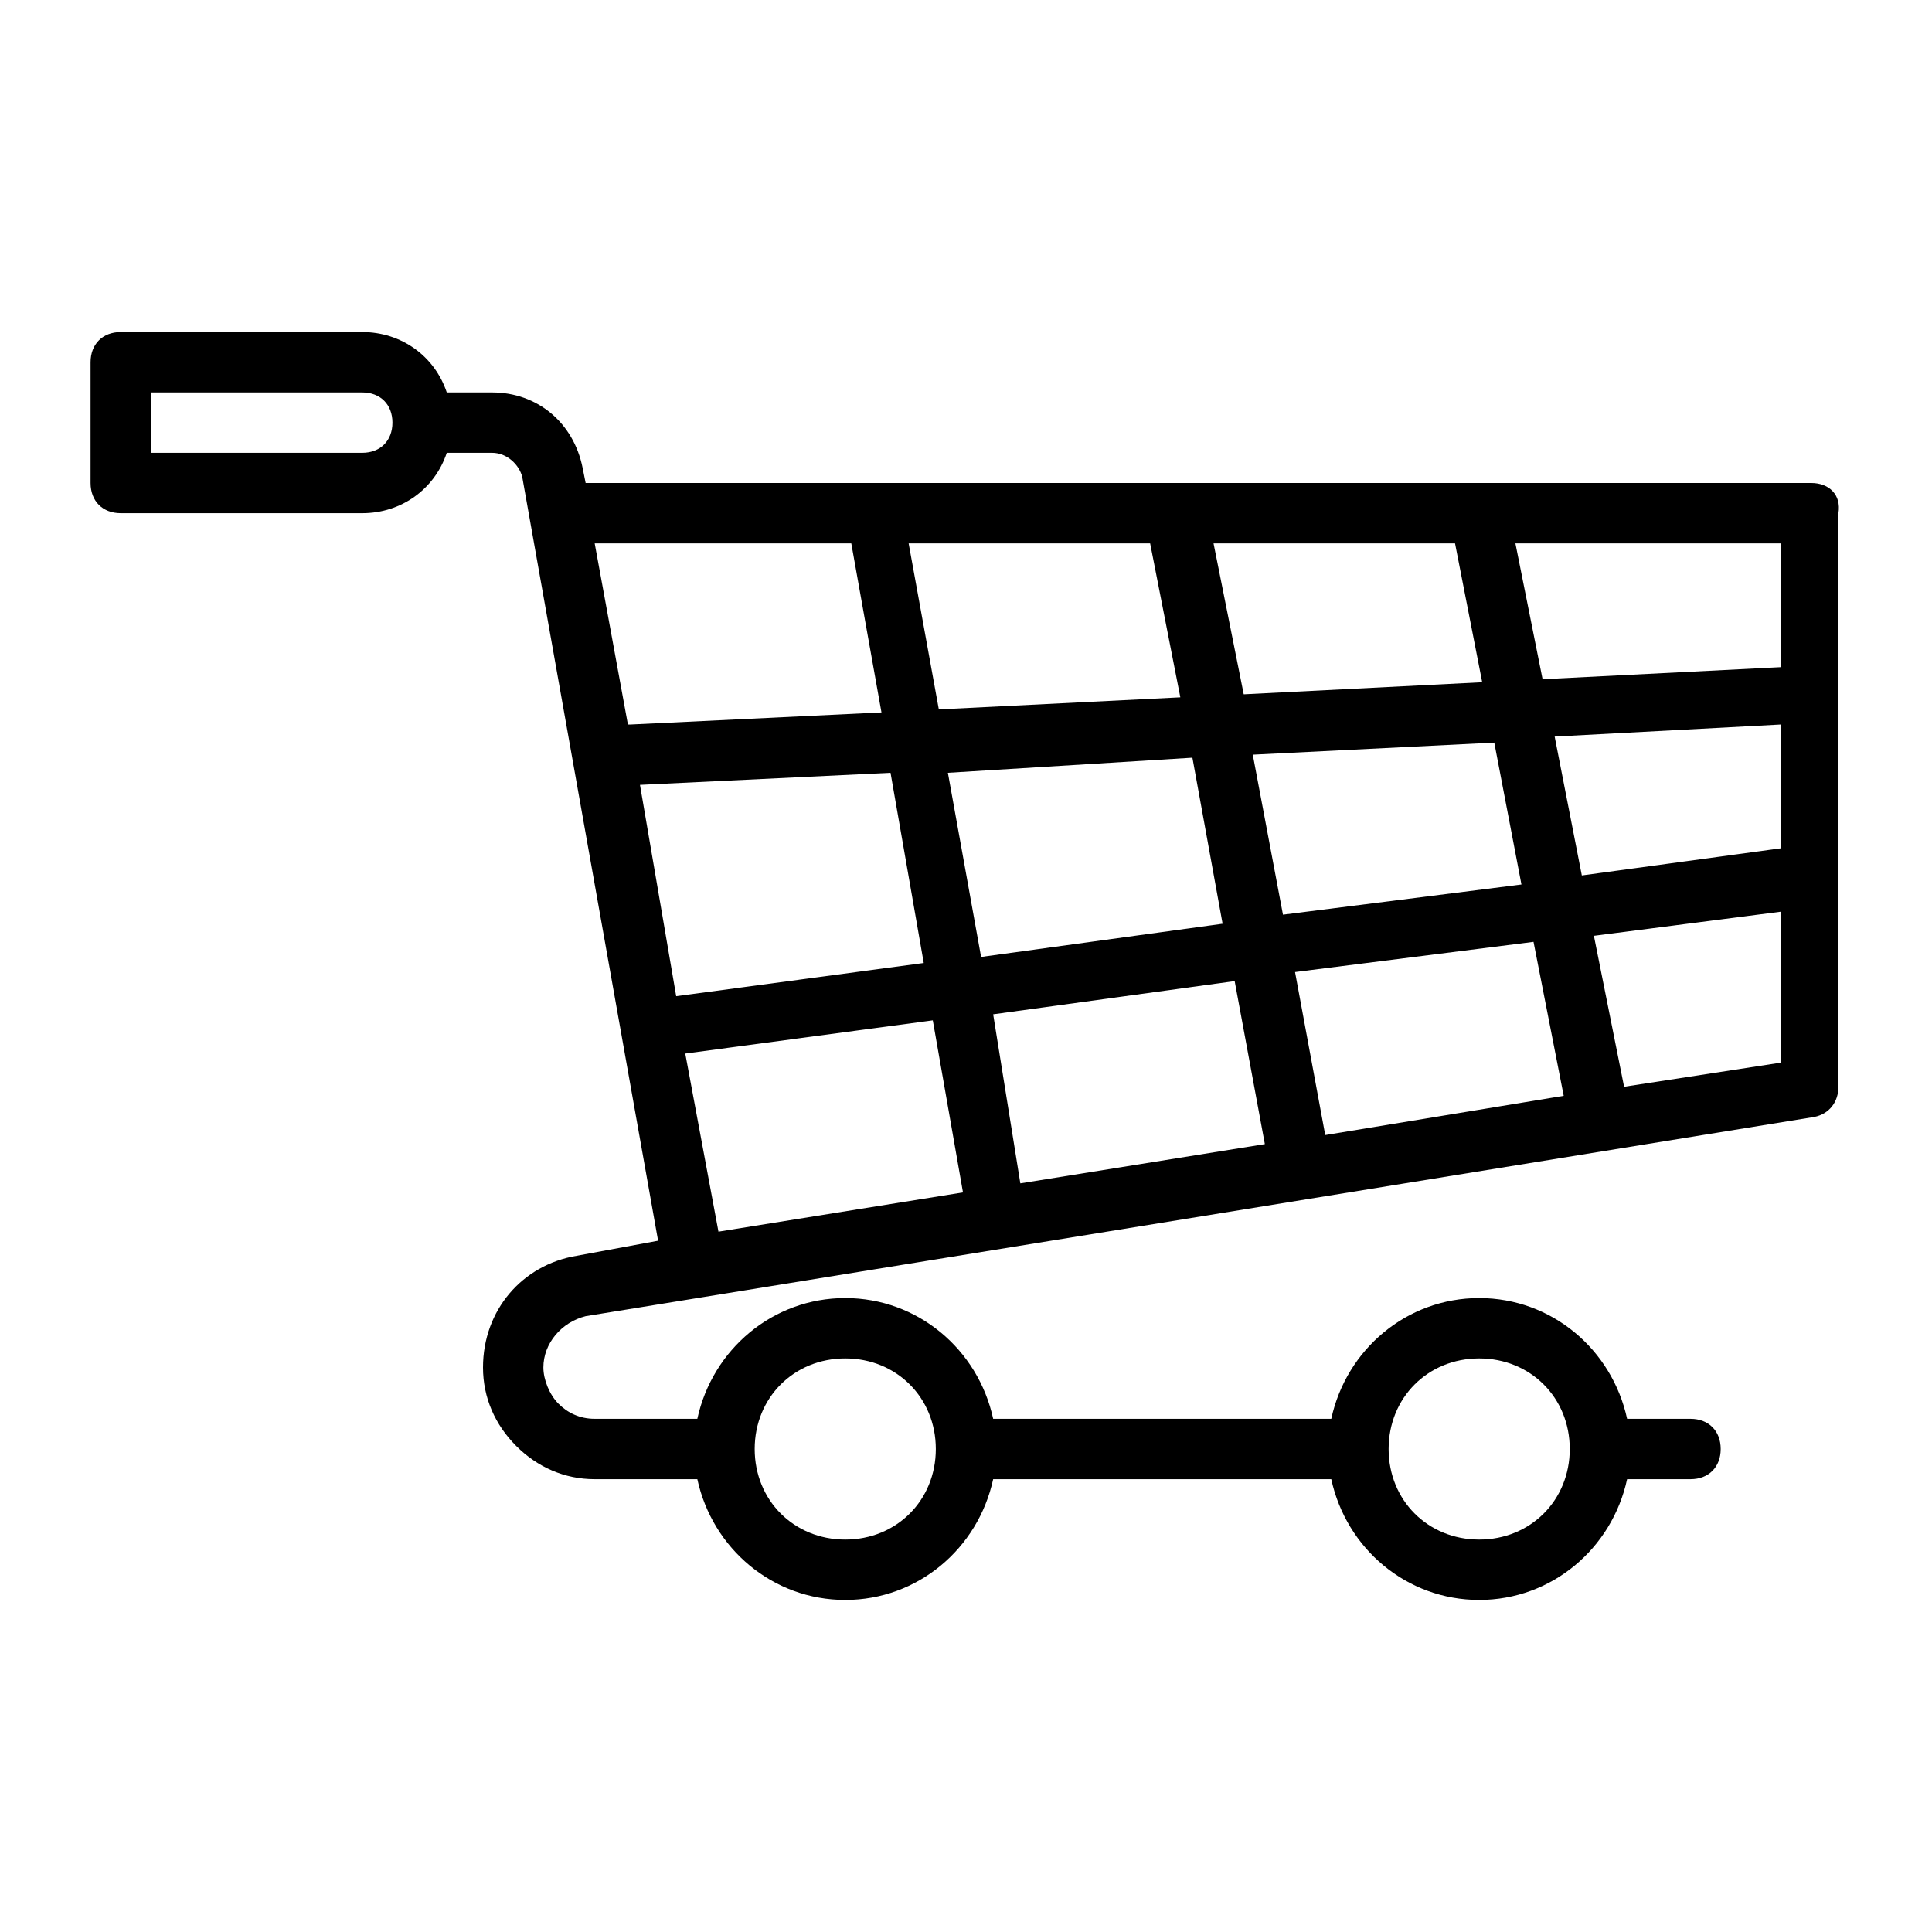
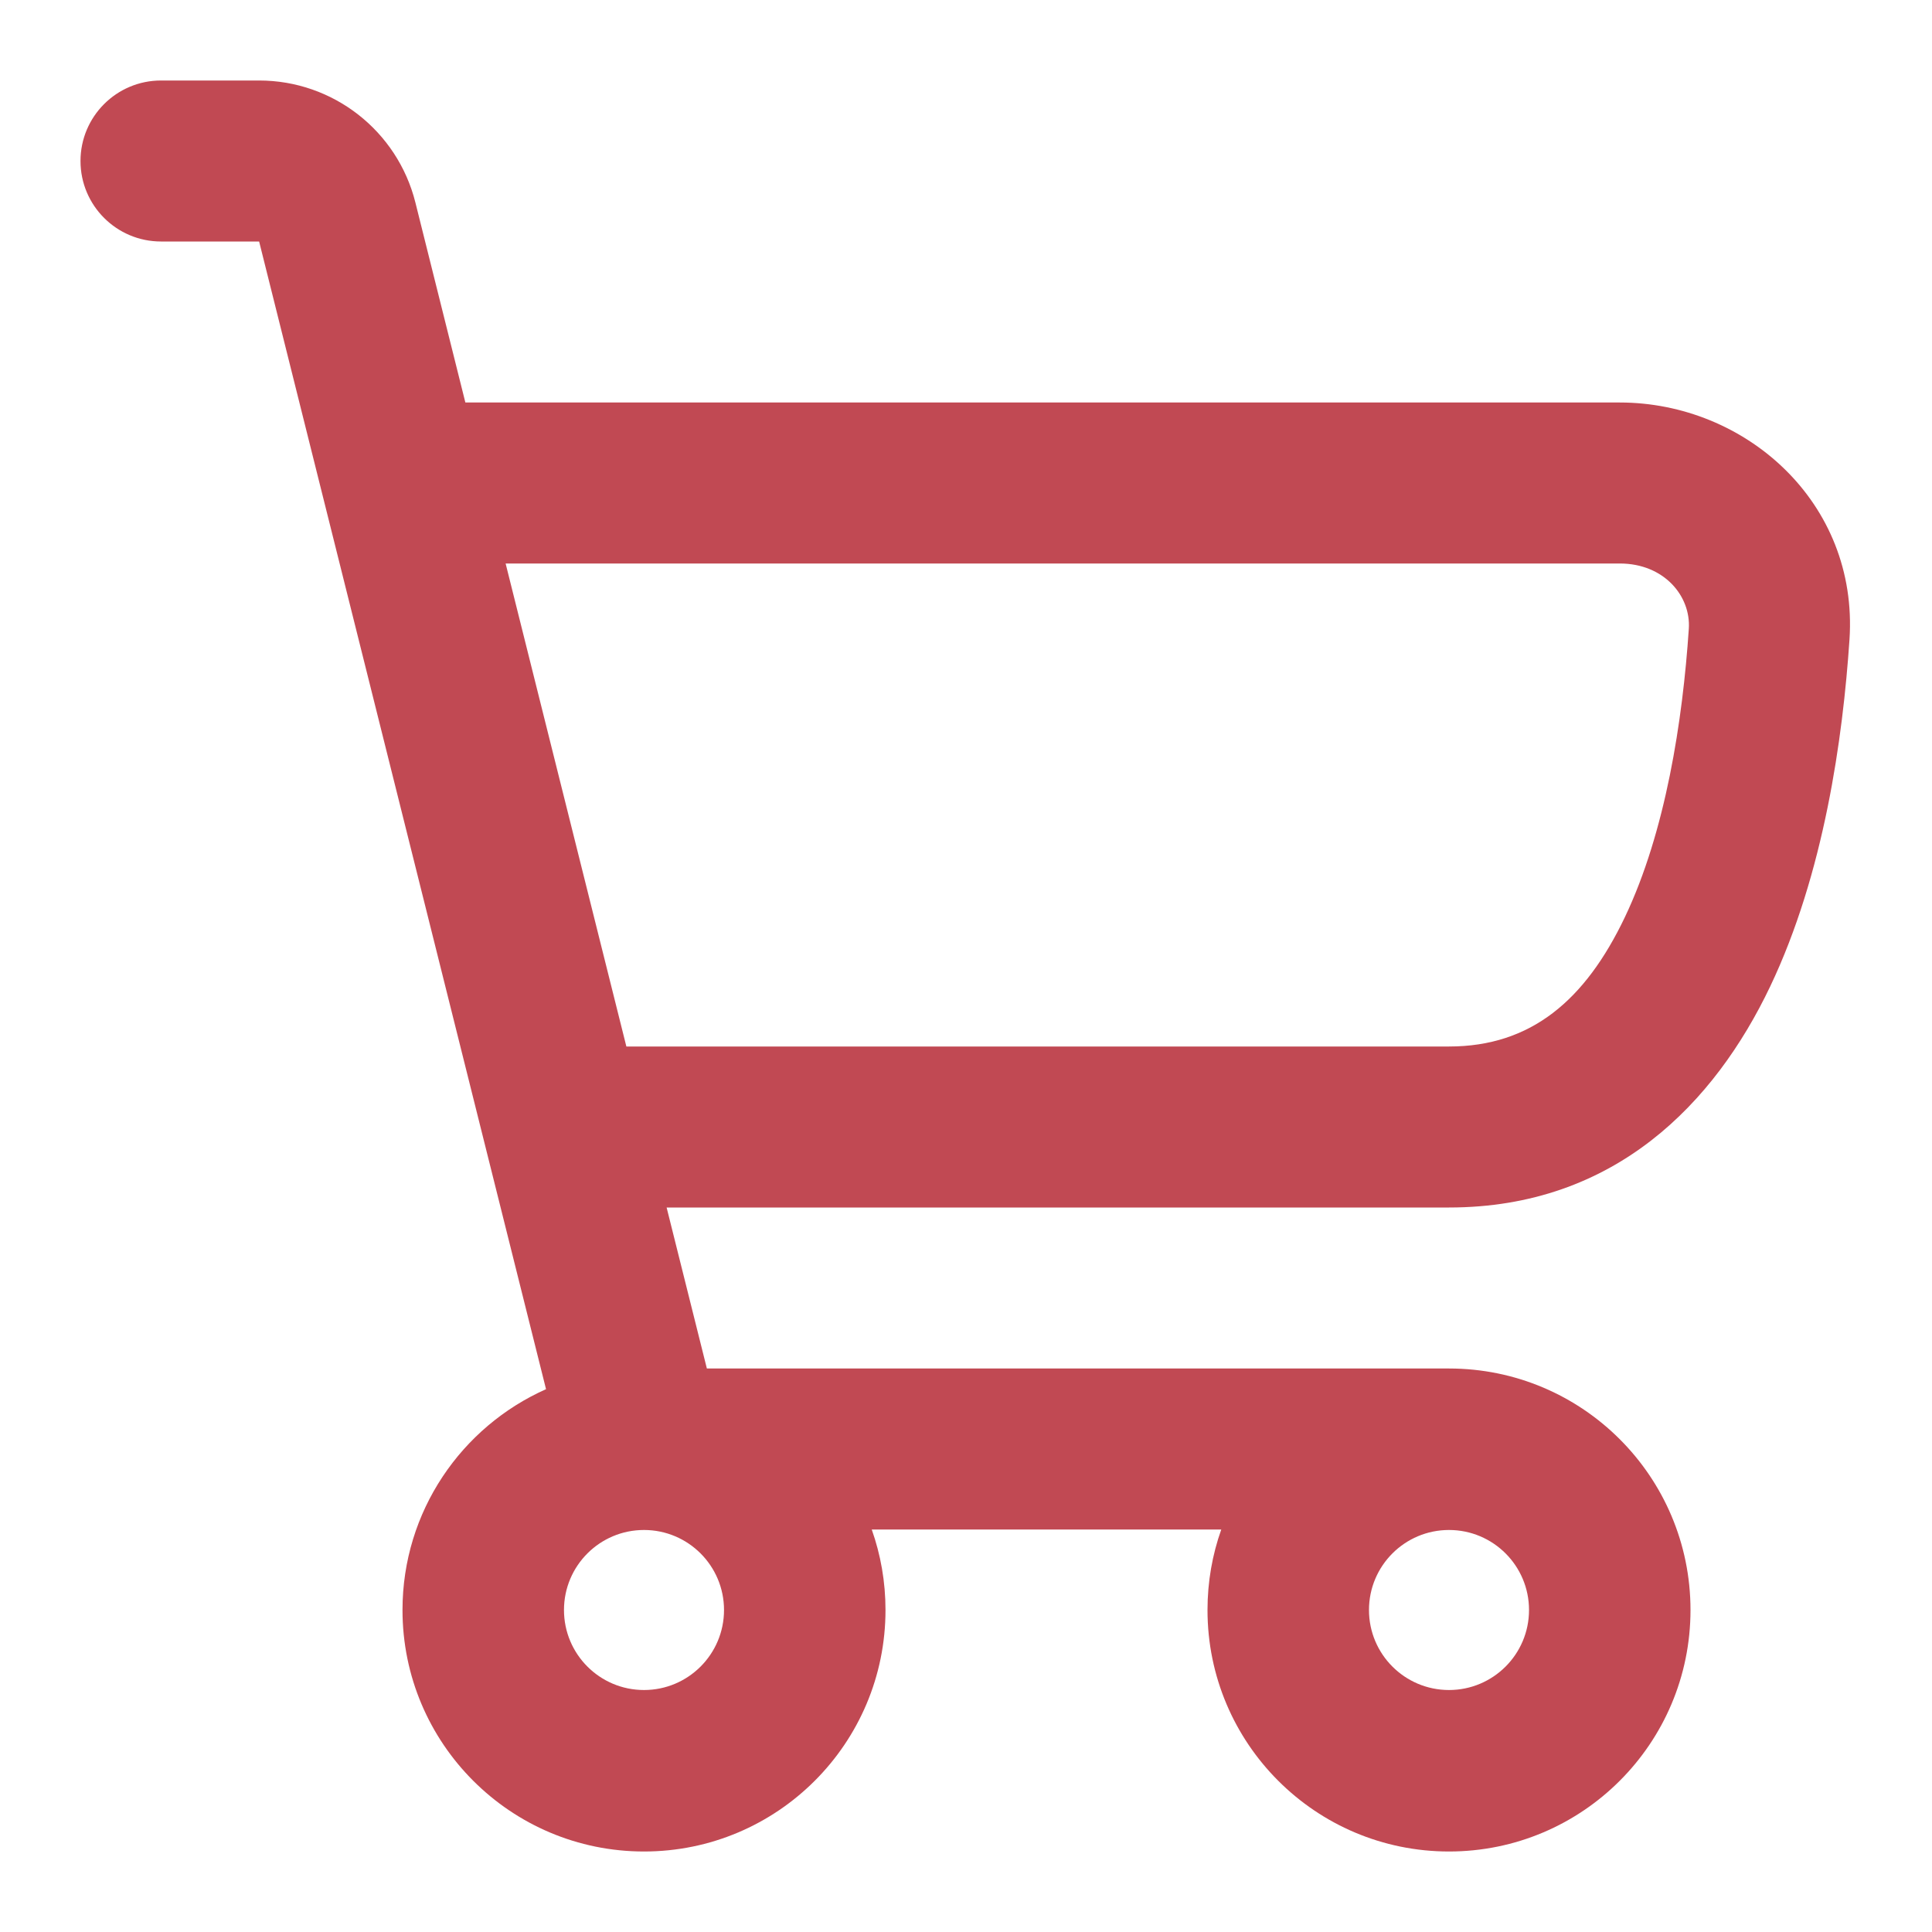
- <svg xmlns="http://www.w3.org/2000/svg" fill="#000000" width="32px" height="32px" viewBox="0 0 64 64" version="1.1" xml:space="preserve">
-   <g id="smart_lamp" />
-   <g id="e-wallet" />
-   <g id="virtual_reality" />
-   <g id="payment" />
-   <g id="cloud_storage" />
-   <g id="security_camera" />
-   <g id="smart_home" />
-   <g id="connection" />
-   <g id="game" />
-   <g id="drone" />
-   <g id="smart_car" />
-   <g id="camera" />
-   <g id="online_business" />
-   <g id="smartwatch" />
-   <g id="online_shopping">
-     <path d="M60,16H19.4l-0.1-0.5C19,14,17.8,13,16.3,13h-1.5c-0.4-1.2-1.5-2-2.8-2H4c-0.6,0-1,0.4-1,1v4c0,0.6,0.4,1,1,1h8   c1.3,0,2.4-0.8,2.8-2h1.5c0.5,0,0.9,0.4,1,0.8l4.5,25.3l-2.7,0.5c-1.8,0.3-3.1,1.8-3.1,3.7c0,1,0.4,1.9,1.1,2.6   c0.7,0.7,1.6,1.1,2.6,1.1h3.4c0.5,2.3,2.5,4,4.9,4s4.4-1.7,4.9-4h11.2c0.5,2.3,2.5,4,4.9,4s4.4-1.7,4.9-4H56c0.6,0,1-0.4,1-1   s-0.4-1-1-1h-2.1c-0.5-2.3-2.5-4-4.9-4s-4.4,1.7-4.9,4H32.9c-0.5-2.3-2.5-4-4.9-4s-4.4,1.7-4.9,4h-3.4c-0.5,0-0.9-0.2-1.2-0.5   c-0.3-0.3-0.5-0.8-0.5-1.2c0-0.8,0.6-1.5,1.4-1.7l3.7-0.6c0,0,0,0,0,0l37-6c0.5-0.1,0.8-0.5,0.8-1V17C61,16.4,60.6,16,60,16z    M12,15H5v-2h7c0.6,0,1,0.4,1,1S12.6,15,12,15z M49,45c1.7,0,3,1.3,3,3s-1.3,3-3,3s-3-1.3-3-3S47.3,45,49,45z M28,45   c1.7,0,3,1.3,3,3s-1.3,3-3,3s-3-1.3-3-3S26.3,45,28,45z M22.7,34.9l8.2-1.1l1,5.7l-8.1,1.3L22.7,34.9z M39.1,23.1l-8,0.4l-1-5.5h8   L39.1,23.1z M40.2,18h8l0.9,4.6L41.2,23L40.2,18z M39.5,25.1l1,5.5l-8,1.1l-1.1-6.1L39.5,25.1z M30.6,31.9l-8.2,1.1L21.2,26   l8.3-0.4L30.6,31.9z M32.9,33.6l8-1.1l1,5.4l-8.1,1.3L32.9,33.6z M42.9,32.2l7.9-1l1,5.1l-7.9,1.3L42.9,32.2z M42.5,30.3l-1-5.3   l8-0.4l0.9,4.7L42.5,30.3z M51.5,24.4l7.5-0.4v4.1L52.4,29L51.5,24.4z M59,22.1l-7.9,0.4L50.2,18H59V22.1z M28.2,18l1,5.6L20.9,24   c-0.1,0-0.1,0-0.1,0l-1.1-6H28.2z M53.8,36l-1-5l6.2-0.8v5L53.8,36z" />
-   </g>
-   <g id="smart_Television" />
-   <g id="security" />
-   <g id="communication" />
-   <g id="remote_control" />
-   <g id="satelite_dish" />
+ <svg xmlns="http://www.w3.org/2000/svg" width="48px" height="48px" viewBox="0 0 24 24" fill="#C14953">
+   <path fill-rule="evenodd" clip-rule="evenodd" d="M2 1C1.448 1 1 1.448 1 2C1 2.552 1.448 3 2 3H3.219L6.783 17.257C5.733 17.724 5 18.776 5 20C5 21.657 6.343 23 8 23C9.657 23 11 21.657 11 20C11 19.649 10.94 19.313 10.829 19H15.171C15.06 19.313 15 19.649 15 20C15 21.657 16.343 23 18 23C19.657 23 21 21.657 21 20C21 18.343 19.657 17 18 17H8.781L8.281 15H18C20.064 15 21.302 13.696 21.989 12.256C22.66 10.849 22.893 9.167 22.975 7.944C23.088 6.24 21.68 5 20.121 5H5.781L5.16 2.515C4.937 1.625 4.137 1 3.219 1H2ZM18 13H7.781L6.281 7H20.121C20.674 7 21.006 7.407 20.979 7.811C20.903 8.952 20.691 10.332 20.184 11.395C19.692 12.425 19.02 13 18 13ZM18 20.994C17.451 20.994 17.006 20.549 17.006 20C17.006 19.451 17.451 19.006 18 19.006C18.549 19.006 18.994 19.451 18.994 20C18.994 20.549 18.549 20.994 18 20.994ZM7.006 20C7.006 20.549 7.451 20.994 8 20.994C8.549 20.994 8.994 20.549 8.994 20C8.994 19.451 8.549 19.006 8 19.006C7.451 19.006 7.006 19.451 7.006 20Z" fill="#C14953" />
</svg>
